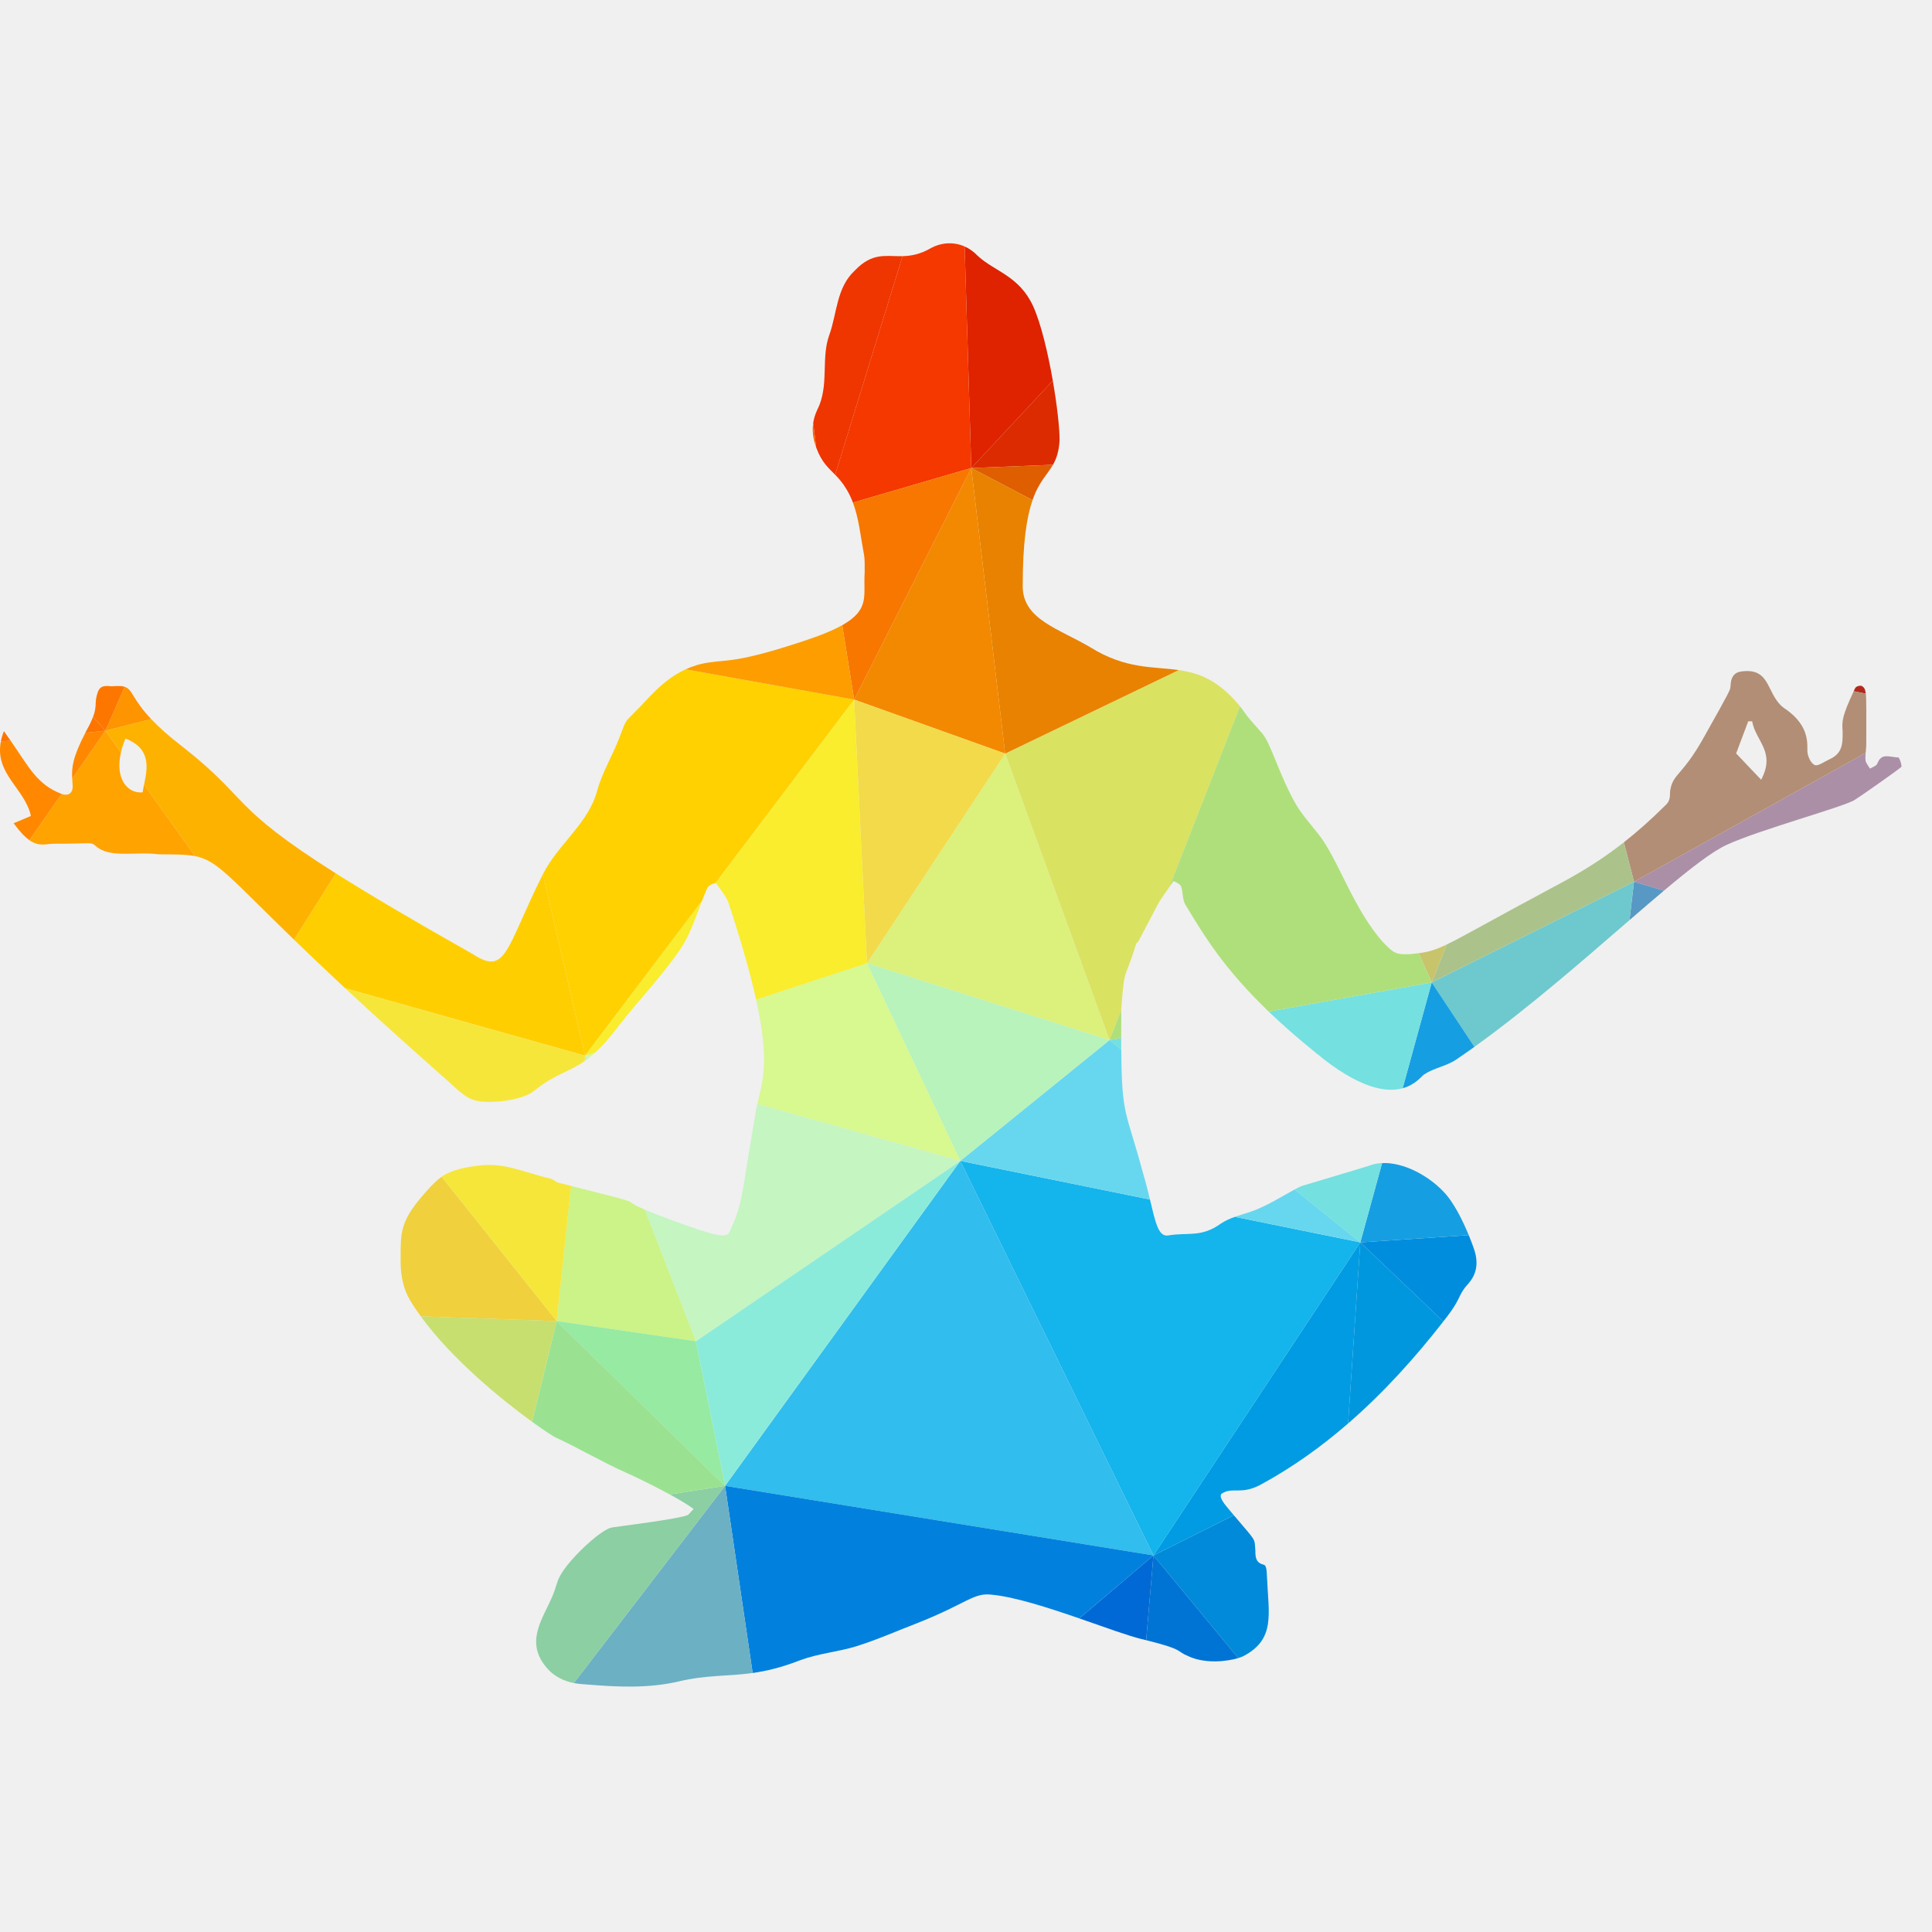
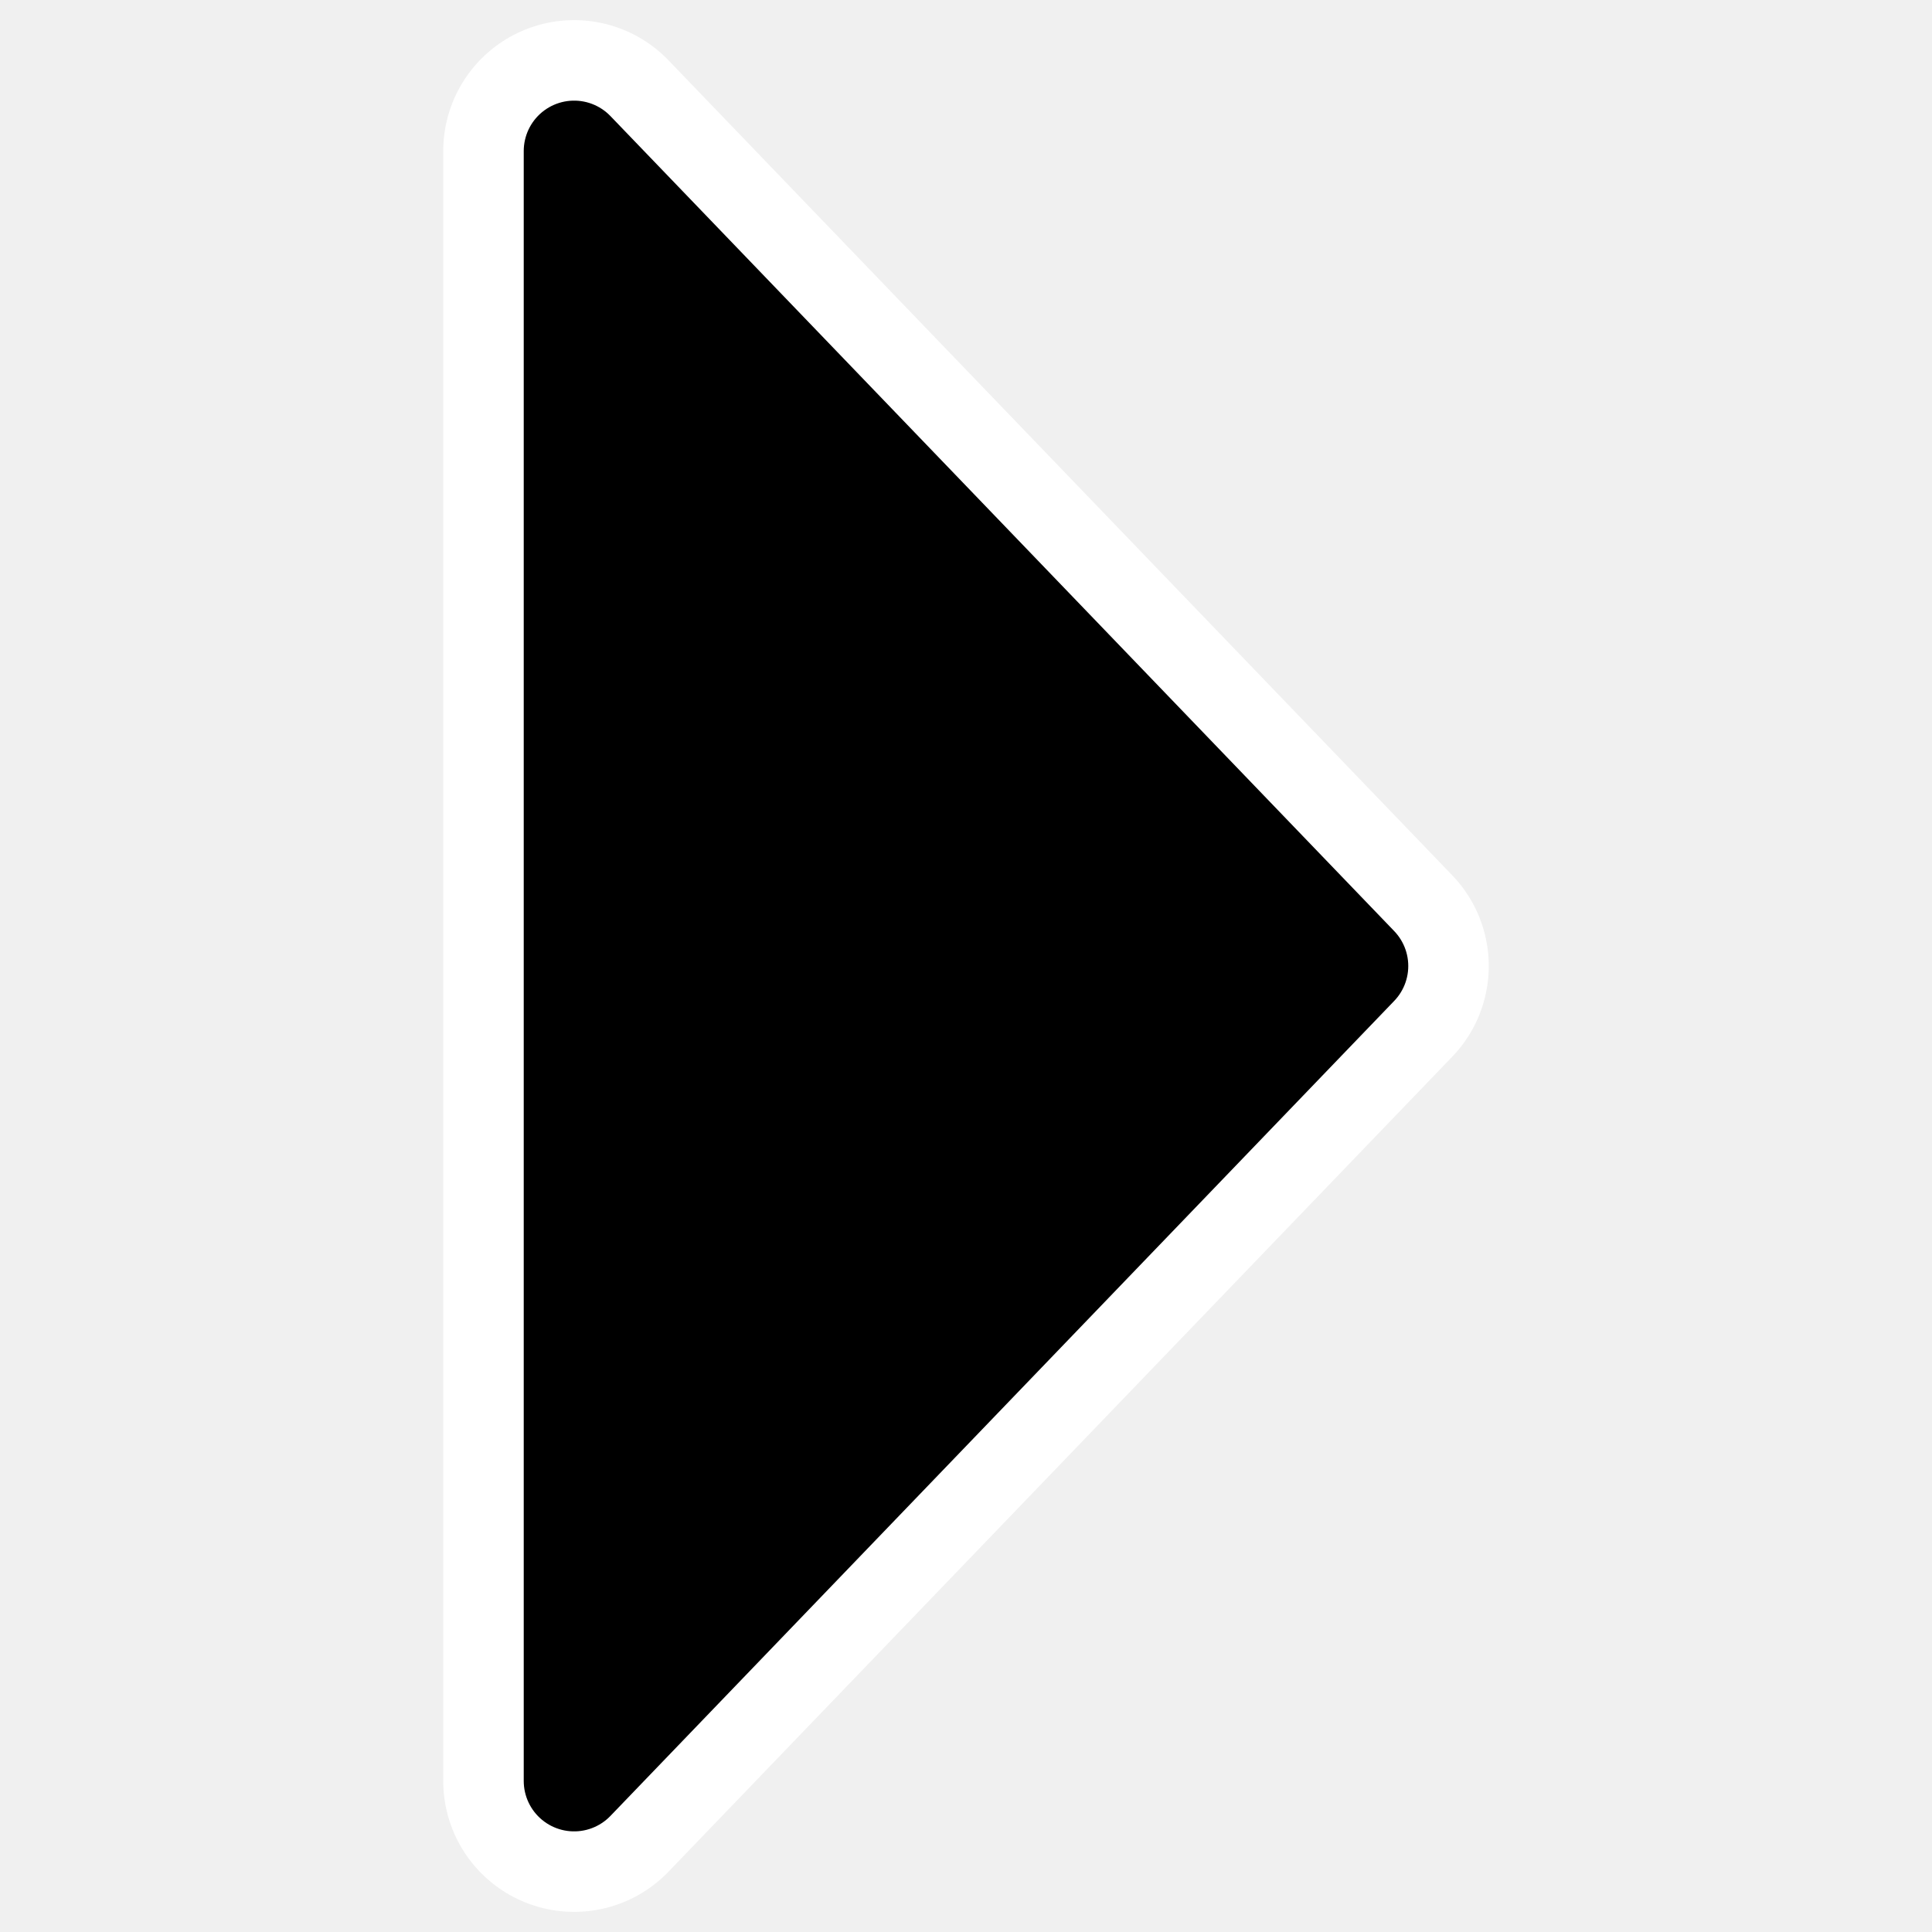
- <svg xmlns="http://www.w3.org/2000/svg" version="1.1" id="svg13588" width="800" height="800" viewBox="0 0 800 800">
-   <defs id="defs13592">
-     <clipPath clipPathUnits="userSpaceOnUse" id="clipPath13604">
-       <path d="M 0,600 H 600 V 0 H 0 Z" id="path13602" />
-     </clipPath>
-   </defs>
-   <g id="g13596" transform="matrix(1.333333,0,0,-1.333333,0,800)">
-     <g id="g13598">
-       <g id="g13600" clip-path="url(#clipPath13604)">
-         <g id="g13606" transform="translate(578.1914,386.9897)">
-           <path d="m 0,0 c -0.485,0.142 -1.749,-0.009 -2.118,-0.805 -0.135,-0.289 -0.265,-0.568 -0.391,-0.84 L 1.248,-2.419 C 1.076,-0.893 0.722,-0.488 0,0" style="fill:#b4281c;fill-opacity:1;fill-rule:nonzero;stroke:none" id="path13608" />
-         </g>
-         <g id="g13610" transform="translate(516.7393,323.3911)">
-           <path d="m 0,0 c 8.265,6.945 15.04,12.196 19.5,14.237 10.155,4.67 35.493,11.545 39.625,13.864 0.943,0.516 14.303,9.853 14.684,10.425 -0.098,0.981 -0.378,1.987 -0.901,2.823 -2.305,0.126 -4.492,0.99 -5.66,-0.311 -0.594,-0.488 -0.775,-1.254 -1.141,-1.888 -0.596,-0.578 -1.405,-0.848 -2.122,-1.236 -0.458,0.824 -1.155,1.538 -1.358,2.481 -0.084,0.8 -0.041,1.598 0.027,2.396 L -9.285,2.777 Z" style="fill:#ab8fa7;fill-opacity:1;fill-rule:nonzero;stroke:none" id="path13612" />
-         </g>
-         <g id="g13614" transform="translate(506.0645,314.2578)">
-           <path d="M 0,0 C 3.766,3.255 7.341,6.332 10.675,9.133 L 1.39,11.911 Z" style="fill:#5898c4;fill-opacity:1;fill-rule:nonzero;stroke:none" id="path13616" />
-         </g>
-         <g id="g13618" transform="translate(542.9297,375.9956)">
-           <path d="m 0,0 c 0.396,0.003 0.803,0.003 1.212,0.006 1.118,-6.253 7.396,-9.463 2.804,-18.155 -2.629,2.69 -5.165,5.469 -7.77,8.178 C -2.536,-6.635 -1.227,-3.333 0,0 m 36.464,-9.814 c 0.09,1.05 0.227,2.101 0.194,3.155 C 36.641,2.424 36.741,6.518 36.51,8.575 L 32.753,9.349 C 29.245,1.765 29.028,0.082 29.318,-3.117 c 0.044,-4.188 -0.11,-6.974 -4.405,-8.84 -1.442,-0.683 -3.037,-1.885 -4.11,-1.685 -1.323,0.443 -2.27,2.665 -2.423,4.089 -0.148,2.113 0.974,7.868 -6.611,13.23 C 5.387,7.579 7.566,16.667 -1.915,15.505 -5.617,15.143 -5.384,11.813 -5.531,10.57 -5.709,9.602 -5.59,9.583 -13.534,-4.541 c -6.705,-12.148 -9.663,-11.606 -10.61,-16.477 -0.427,-1.395 0.406,-3.207 -1.485,-4.977 -4.624,-4.6 -8.894,-8.37 -12.996,-11.593 l 3.149,-12.239 z" style="fill:#b28e76;fill-opacity:1;fill-rule:nonzero;stroke:none" id="path13620" />
-         </g>
-         <g id="g13622" transform="translate(444.6328,294.9004)">
-           <path d="M 0,0 13.263,-20.008 C 30.065,-7.961 47.111,6.977 61.432,19.357 l 1.389,11.911 z" style="fill:#6dc9cd;fill-opacity:1;fill-rule:nonzero;stroke:none" id="path13624" />
-         </g>
-         <g id="g13626" transform="translate(507.4541,326.1685)">
-           <path d="M 0,0 -3.149,12.239 C -10.905,6.146 -18.054,2.011 -25.83,-2.068 -44.614,-12.122 -52.949,-16.987 -58.164,-19.485 l -4.657,-11.783 z" style="fill:#abc38b;fill-opacity:1;fill-rule:nonzero;stroke:none" id="path13628" />
-         </g>
-         <g id="g13630" transform="translate(449.29,306.6836)">
-           <path d="m 0,0 c -3.591,-1.721 -5.704,-2.318 -8.728,-2.715 l 4.071,-9.068 z" style="fill:#c8c46c;fill-opacity:1;fill-rule:nonzero;stroke:none" id="path13632" />
-         </g>
-         <g id="g13634" transform="translate(418.6631,157.9316)">
-           <path d="M 0,0 C 11.132,9.652 20.939,20.578 29.581,31.682 L 3.797,56.238 Z" style="fill:#0097de;fill-opacity:1;fill-rule:nonzero;stroke:none" id="path13636" />
-         </g>
-         <g id="g13638" transform="translate(448.2441,189.6133)">
-           <path d="m 0,0 c 0.379,0.486 0.757,0.973 1.131,1.459 3.886,5.062 3.449,6.111 5.46,8.9 1.073,1.479 5.215,4.541 3.137,11.524 -0.078,0.267 -0.748,2.26 -1.842,4.918 l -33.67,-2.244 z" style="fill:#008dde;fill-opacity:1;fill-rule:nonzero;stroke:none" id="path13640" />
-         </g>
-         <g id="g13642" transform="translate(456.1299,216.4141)">
-           <path d="m 0,0 c -1.766,4.285 -4.641,10.299 -7.939,13.605 -4.687,4.918 -12.329,9.075 -18.967,8.778 L -33.67,-2.244 Z" style="fill:#169ee2;fill-opacity:1;fill-rule:nonzero;stroke:none" id="path13644" />
-         </g>
-         <g id="g13646" transform="translate(435.6045,262.0293)">
-           <path d="m 0,0 c 4.052,1.113 5.959,3.859 6.686,4.307 3.06,2.017 6.854,2.531 9.904,4.576 1.894,1.283 3.797,2.613 5.701,3.98 L 9.028,32.871 Z" style="fill:#169ee2;fill-opacity:1;fill-rule:nonzero;stroke:none" id="path13648" />
-         </g>
-         <g id="g13650" transform="translate(344.5723,276.9902)">
-           <path d="m 0,0 3.646,9.332 c 0,0.129 0,0.252 10e-4,0.383 1.077,13.767 0.874,7.99 4.692,20.359 0.224,0.184 0.498,0.332 0.634,0.604 7.217,13.488 5.145,10.521 9.594,16.842 l 21.942,56.157 c -0.112,0.141 -0.224,0.283 -0.339,0.42 -6.587,7.817 -12.498,9.928 -18.669,10.813 L -32.406,88.975 Z" style="fill:#dae262;fill-opacity:1;fill-rule:nonzero;stroke:none" id="path13652" />
-         </g>
-         <g id="g13654" transform="translate(384.5479,85.0684)">
-           <path d="m 0,0 c 0.72,0.219 1.31,0.449 1.722,0.67 9.897,5.273 7.686,12.971 7.195,24.621 -0.08,0.568 0.076,3.545 -1.021,3.701 -2.269,0.584 -2.601,2.041 -2.583,4.342 -0.311,4.213 0.387,2.619 -6.684,11.029 l -24.96,-12.48 z" style="fill:#008ad9;fill-opacity:1;fill-rule:nonzero;stroke:none" id="path13656" />
-         </g>
-         <g id="g13658" transform="translate(429.2236,238.7969)">
-           <path d="m 0,0 c -0.978,-0.045 -1.934,-0.184 -2.855,-0.434 0,0 0.9,0.18 -21.882,-6.609 -0.606,-0.205 -1.431,-0.613 -2.411,-1.143 l 20.384,-16.441 z" style="fill:#74e0e0;fill-opacity:1;fill-rule:nonzero;stroke:none" id="path13660" />
-         </g>
-         <g id="g13662" transform="translate(348.2188,274.0508)">
-           <path d="M 0,0 C -0.009,1.127 -0.015,2.322 -0.017,3.59 L -3.646,2.939 Z" style="fill:#74e0e0;fill-opacity:1;fill-rule:nonzero;stroke:none" id="path13664" />
-         </g>
-         <g id="g13666" transform="translate(394.0088,285.8398)">
-           <path d="M 0,0 C 4.135,-3.971 8.962,-8.229 14.681,-12.848 28.211,-24.057 36.56,-25.195 41.596,-23.811 L 50.624,9.061 Z" style="fill:#74e0e0;fill-opacity:1;fill-rule:nonzero;stroke:none" id="path13668" />
-         </g>
-         <g id="g13670" transform="translate(364.4443,326.3667)">
-           <path d="m 0,0 c 0.849,-0.372 1.78,-0.771 2.321,-1.565 0.775,-1.99 0.28,-4.357 1.614,-6.159 5.67,-9.397 11.731,-19.461 25.629,-32.803 l 50.624,9.061 -4.07,9.068 c -0.803,-0.103 -1.67,-0.195 -2.646,-0.289 -4.493,-0.166 -4.938,0.219 -8.271,3.572 -9.275,10.226 -14.161,26.168 -20.166,33.657 -2.34,3.004 -4.916,5.839 -6.899,9.101 -5.15,8.855 -7.877,19.108 -10.539,22.186 -1.212,1.427 -2.512,2.773 -3.717,4.206 -1.171,1.352 -2.13,2.869 -3.243,4.266 L -1.305,-1.856 C -0.922,-1.311 -0.49,-0.699 0,0" style="fill:#afdf7b;fill-opacity:1;fill-rule:nonzero;stroke:none" id="path13672" />
-         </g>
-         <g id="g13674" transform="translate(348.2021,277.6406)">
-           <path d="M 0,0 C -0.006,2.57 0.001,5.447 0.016,8.682 L -3.63,-0.65 Z" style="fill:#afdf7b;fill-opacity:1;fill-rule:nonzero;stroke:none" id="path13676" />
-         </g>
-         <g id="g13678" transform="translate(326.9551,481.7827)">
-           <path d="m 0,0 c -1.489,8.546 -3.643,17.625 -6.05,23.015 -4.362,9.577 -11.904,10.8 -17.282,15.756 -1.261,1.333 -2.633,2.275 -4.04,2.898 l 2.065,-68.797 z" style="fill:#df2200;fill-opacity:1;fill-rule:nonzero;stroke:none" id="path13680" />
-         </g>
-         <g id="g13682" transform="translate(358.2168,116.9512)">
-           <path d="m 0,0 24.96,12.48 c -0.54,0.643 -1.124,1.342 -1.759,2.108 -0.691,0.85 -2.932,3.281 -2.155,4.496 3.416,2.367 5.94,-0.412 12.111,2.818 9.886,5.338 18.958,11.852 27.289,19.078 l 3.797,56.239 z" style="fill:#009be2;fill-opacity:1;fill-rule:nonzero;stroke:none" id="path13684" />
-         </g>
-         <g id="g13686" transform="translate(358.2168,116.9512)">
-           <path d="m 0,0 64.243,97.219 -38.941,7.929 c -1.491,-0.529 -2.939,-1.154 -4.268,-2.031 -6.223,-4.517 -10.297,-2.685 -16.513,-3.756 -3.008,-0.422 -3.884,3.998 -5.599,11.16 l -58.901,11.997 z" style="fill:#14b4ec;fill-opacity:1;fill-rule:nonzero;stroke:none" id="path13688" />
-         </g>
-         <g id="g13690" transform="translate(327.0127,455.6626)">
-           <path d="M 0,0 C 1.056,1.846 1.834,4.053 2.053,7.606 2.06,11.404 1.262,18.553 -0.058,26.12 L -25.364,-1.008 Z" style="fill:#dc2b00;fill-opacity:1;fill-rule:nonzero;stroke:none" id="path13692" />
-         </g>
-         <g id="g13694" transform="translate(320.665,444.6831)">
-           <path d="M 0,0 C 2.002,5.78 4.568,7.867 6.348,10.979 L -19.017,9.972 Z" style="fill:#df5e00;fill-opacity:1;fill-rule:nonzero;stroke:none" id="path13696" />
-         </g>
-         <g id="g13698" transform="translate(298.2373,239.4687)">
-           <path d="m 0,0 58.901,-11.996 c -0.567,2.369 -1.225,5.039 -2.084,7.934 -5.329,19.917 -6.67,17.406 -6.836,38.644 l -3.646,2.939 z" style="fill:#67d7ef;fill-opacity:1;fill-rule:nonzero;stroke:none" id="path13700" />
-         </g>
-         <g id="g13702" transform="translate(402.0752,230.6113)">
-           <path d="m 0,0 c -3.558,-1.924 -9.174,-5.475 -13.905,-6.996 -1.537,-0.522 -3.117,-0.969 -4.652,-1.516 l 38.942,-7.929 z" style="fill:#67d7ef;fill-opacity:1;fill-rule:nonzero;stroke:none" id="path13704" />
-         </g>
-         <g id="g13706" transform="translate(355.9492,90.625)">
-           <path d="m 0,0 c 12.19,-3.049 8.91,-3.252 13.257,-5.043 5.149,-2.332 11.83,-1.578 15.342,-0.514 L 2.268,26.326 Z" style="fill:#0074d4;fill-opacity:1;fill-rule:nonzero;stroke:none" id="path13708" />
-         </g>
-         <g id="g13710" transform="translate(312.166,365.9653)">
-           <path d="M 0,0 53.907,25.935 C 45.898,27.082 37.452,26.165 26.52,32.973 16.573,38.858 5.767,41.569 5.446,51.589 5.408,65.657 6.734,73.622 8.499,78.718 l -19.017,9.971 z" style="fill:#e88200;fill-opacity:1;fill-rule:nonzero;stroke:none" id="path13712" />
-         </g>
-         <g id="g13714" transform="translate(312.166,365.9653)">
-           <path d="M 0,0 -42.923,-65.096 32.406,-88.975 Z" style="fill:#dcf07c;fill-opacity:1;fill-rule:nonzero;stroke:none" id="path13716" />
-         </g>
-         <g id="g13718" transform="translate(225.1816,138.5547)">
-           <path d="M 0,0 133.035,-21.604 73.056,100.914 Z" style="fill:#31bded;fill-opacity:1;fill-rule:nonzero;stroke:none" id="path13720" />
-         </g>
-         <g id="g13722" transform="translate(355.9492,90.625)">
-           <path d="M 0,0 2.268,26.326 -20.757,6.762 c 8,-2.766 15.308,-5.459 19.29,-6.401 C -0.953,0.236 -0.467,0.115 0,0" style="fill:#0069d5;fill-opacity:1;fill-rule:nonzero;stroke:none" id="path13724" />
-         </g>
-         <g id="g13726" transform="translate(225.1816,138.5547)">
-           <path d="m 0,0 8.559,-58.115 c 4.263,0.603 8.996,1.705 14.864,4.004 5.525,2.033 11.453,2.527 17.073,4.213 6.626,2.05 12.966,4.882 19.431,7.369 15.21,6.023 17.269,9.484 22.973,8.716 7.048,-0.658 17.572,-4.058 27.111,-7.355 l 23.024,19.564 z" style="fill:#0181dd;fill-opacity:1;fill-rule:nonzero;stroke:none" id="path13728" />
-         </g>
-         <g id="g13730" transform="translate(216.0854,183.4687)">
-           <path d="M 0,0 9.096,-44.914 82.152,56 Z" style="fill:#8bebdb;fill-opacity:1;fill-rule:nonzero;stroke:none" id="path13732" />
-         </g>
-         <g id="g13734" transform="translate(301.6484,454.6548)">
-           <path d="M 0,0 -36.386,-71.918 10.518,-88.689 Z" style="fill:#f38900;fill-opacity:1;fill-rule:nonzero;stroke:none" id="path13736" />
-         </g>
-         <g id="g13738" transform="translate(269.2427,300.8691)">
-           <path d="M 0,0 28.995,-61.4 75.33,-23.879 Z" style="fill:#b7f3bb;fill-opacity:1;fill-rule:nonzero;stroke:none" id="path13740" />
-         </g>
-         <g id="g13742" transform="translate(265.4712,515.9917)">
-           <path d="m 0,0 c -5.74,-5.332 -5.494,-13.276 -7.929,-20.031 -2.488,-6.871 -0.271,-14.435 -3.022,-21.654 -0.332,-0.95 -1.548,-2.81 -1.973,-5.643 l 0.931,-7.638 c 0.022,-0.059 0.041,-0.118 0.064,-0.179 1.682,-4.462 3.688,-6.111 5.816,-8.281 L 14.817,4.458 C 9.663,4.323 5.518,5.767 0,0" style="fill:#ef3500;fill-opacity:1;fill-rule:nonzero;stroke:none" id="path13744" />
-         </g>
-         <g id="g13746" transform="translate(299.583,523.4517)">
-           <path d="m 0,0 c -3.692,1.637 -7.625,1.069 -10.417,-0.463 -3.42,-2.001 -6.277,-2.471 -8.877,-2.539 l -20.931,-67.884 c 1.127,-1.148 2.288,-2.443 3.454,-4.38 0.842,-1.365 1.515,-2.792 2.068,-4.264 l 36.768,10.733 z" style="fill:#f43800;fill-opacity:1;fill-rule:nonzero;stroke:none" id="path13748" />
-         </g>
-         <g id="g13750" transform="translate(301.6484,454.6548)">
-           <path d="m 0,0 -36.768,-10.733 c 1.894,-5.034 2.391,-10.602 3.426,-16.089 0.347,-1.888 0.184,-3.81 0.224,-5.716 -0.475,-7.014 1.782,-11.357 -6.969,-16.273 l 3.701,-23.107 z" style="fill:#f77700;fill-opacity:1;fill-rule:nonzero;stroke:none" id="path13752" />
-         </g>
-         <g id="g13754" transform="translate(265.2627,382.7368)">
-           <path d="m 0,0 3.98,-81.868 42.923,65.097 z" style="fill:#f2da4a;fill-opacity:1;fill-rule:nonzero;stroke:none" id="path13756" />
-         </g>
-         <g id="g13758" transform="translate(253.478,461.0259)">
-           <path d="M 0,0 -0.931,7.638 C -1.237,5.602 -1.132,3.064 0,0" style="fill:#fb6100;fill-opacity:1;fill-rule:nonzero;stroke:none" id="path13760" />
-         </g>
-         <g id="g13762" transform="translate(269.2427,300.8691)">
-           <path d="m 0,0 -34.43,-11.291 c 4.375,-19.814 1.914,-25.602 0.369,-32.424 L 28.995,-61.4 Z" style="fill:#d8f890;fill-opacity:1;fill-rule:nonzero;stroke:none" id="path13764" />
-         </g>
-         <g id="g13766" transform="translate(183.2183,271.7305)">
-           <path d="M 0,0 C 0.559,0.451 1.134,0.947 1.728,1.496 L -1.529,0.428 Z" style="fill:#d8f890;fill-opacity:1;fill-rule:nonzero;stroke:none" id="path13768" />
-         </g>
-         <g id="g13770" transform="translate(298.2373,239.4687)">
-           <path d="m 0,0 -63.056,17.686 c -0.217,-0.959 -0.416,-1.94 -0.575,-2.981 -4.827,-28.373 -3.895,-27.422 -7.923,-36.496 -0.886,-2.527 -4.431,-1.537 -17.768,3.27 -4.097,1.519 -6.828,2.607 -8.685,3.404 L -82.152,-56 Z" style="fill:#c5f5c1;fill-opacity:1;fill-rule:nonzero;stroke:none" id="path13772" />
-         </g>
-         <g id="g13774" transform="translate(182.1704,270.9199)">
-           <path d="M 0,0 C 0.343,0.254 0.692,0.523 1.048,0.811 L -0.481,1.238 Z" style="fill:#c5f5c1;fill-opacity:1;fill-rule:nonzero;stroke:none" id="path13776" />
-         </g>
-         <g id="g13778" transform="translate(178.2236,77.3145)">
-           <path d="m 0,0 c 1.748,-0.338 3.177,-0.359 3.87,-0.437 9.577,-0.79 19.166,-1.26 28.525,0.898 C 41.31,2.6 47.604,2.004 55.517,3.125 L 46.958,61.24 Z" style="fill:#6cb0c4;fill-opacity:1;fill-rule:nonzero;stroke:none" id="path13780" />
-         </g>
-         <g id="g13782" transform="translate(212.9209,392.1343)">
-           <path d="m 0,0 c -7.358,-3.378 -11.848,-9.501 -15.415,-12.913 -3.459,-3.684 -2.798,-1.984 -5.258,-8.591 -1.752,-4.541 -4.212,-8.777 -5.869,-13.361 -0.621,-1.584 -0.969,-3.253 -1.559,-4.849 -3.336,-9.049 -11.784,-15.183 -16.209,-23.89 -10e-4,-10e-4 -0.003,-0.004 -0.004,-0.007 l 13.083,-56.365 36.298,48.028 c 0.446,1.161 0.907,2.314 1.402,3.45 0.192,0.404 0.393,1.573 2.82,2.136 l 43.053,56.964 z" style="fill:#ffd100;fill-opacity:1;fill-rule:nonzero;stroke:none" id="path13784" />
-         </g>
-         <g id="g13786" transform="translate(184.9458,273.2266)">
-           <path d="m 0,0 c 2.113,1.949 4.474,4.564 7.256,8.246 6.137,7.947 13.187,15.176 18.881,23.467 3.187,4.646 4.897,10.023 6.905,15.246 L -3.256,-1.068 Z" style="fill:#f9ed2d;fill-opacity:1;fill-rule:nonzero;stroke:none" id="path13788" />
-         </g>
-         <g id="g13790" transform="translate(265.2627,382.7368)">
-           <path d="m 0,0 -43.053,-56.965 c 0.032,0.007 0.059,0.016 0.092,0.023 1.473,-2.116 3.247,-4.095 4.089,-6.579 4.089,-12.477 6.753,-22.079 8.422,-29.638 l 34.43,11.291 z" style="fill:#f9ed2d;fill-opacity:1;fill-rule:nonzero;stroke:none" id="path13792" />
-         </g>
-         <g id="g13794" transform="translate(261.561,405.8433)">
-           <path d="m 0,0 c -2.75,-1.545 -6.583,-3.145 -11.933,-4.904 -20.513,-6.807 -23.499,-5.765 -29.432,-6.675 -2.707,-0.38 -5.114,-1.138 -7.275,-2.13 l 52.342,-9.398 z" style="fill:#fd9d00;fill-opacity:1;fill-rule:nonzero;stroke:none" id="path13796" />
-         </g>
-         <g id="g13798" transform="translate(216.0854,183.4687)">
-           <path d="m 0,0 -15.855,40.883 c -9.291,3.988 3.366,0.662 -22.866,7.346 L -43.208,6.254 Z" style="fill:#cbf387;fill-opacity:1;fill-rule:nonzero;stroke:none" id="path13800" />
-         </g>
-         <g id="g13802" transform="translate(181.5063,270.4414)">
-           <path d="M 0,0 C 0.219,0.152 0.44,0.312 0.664,0.478 L 0.183,1.717 Z" style="fill:#cbf387;fill-opacity:1;fill-rule:nonzero;stroke:none" id="path13804" />
-         </g>
-         <g id="g13806" transform="translate(208.02,135.877)">
-           <path d="M 0,0 C 3.134,-1.705 5.926,-3.359 7.395,-4.527 6.783,-5.061 6.337,-5.752 5.719,-6.275 c -1.337,-1.192 -23.474,-3.84 -24.076,-4.055 -4.022,-1.281 -13.359,-10.352 -15.739,-14.982 -1.006,-1.821 -1.362,-3.893 -2.164,-5.792 -2.845,-7.011 -8.646,-14.029 -2.605,-21.931 2.726,-3.654 6.299,-4.99 9.069,-5.528 L 17.162,2.678 Z" style="fill:#8bcfa3;fill-opacity:1;fill-rule:nonzero;stroke:none" id="path13808" />
-         </g>
-         <g id="g13810" transform="translate(172.8774,189.7227)">
-           <path d="M 0,0 52.304,-51.168 43.208,-6.254 Z" style="fill:#96eaa2;fill-opacity:1;fill-rule:nonzero;stroke:none" id="path13812" />
-         </g>
-         <g id="g13814" transform="translate(172.8774,189.7227)">
-           <path d="m 0,0 -7.637,-31.27 c 3.667,-2.658 6.324,-4.375 7.192,-4.82 7.389,-3.402 14.389,-7.594 21.821,-10.904 2.728,-1.201 8.696,-4.094 13.767,-6.852 l 17.161,2.678 z" style="fill:#9ae292;fill-opacity:1;fill-rule:nonzero;stroke:none" id="path13816" />
-         </g>
-         <g id="g13818" transform="translate(168.6074,328.5229)">
-           <path d="m 0,0 c -11.738,-23.529 -11.302,-31.66 -21.896,-24.757 -18.937,10.683 -32.469,18.709 -42.418,25.002 l -12.992,-20.584 c 4.429,-4.291 9.657,-9.283 15.89,-15.086 l 74.498,-20.94 z" style="fill:#ffce00;fill-opacity:1;fill-rule:nonzero;stroke:none" id="path13820" />
-         </g>
-         <g id="g13822" transform="translate(137.1387,234.541)">
-           <path d="m 0,0 c -1.537,-1.059 -2.47,-2.176 -3.458,-3.123 -10.068,-10.852 -9.165,-13.883 -9.26,-23.637 0.043,-3.965 0.834,-8.011 2.866,-11.465 1.019,-1.714 2.16,-3.427 3.393,-5.127 l 42.198,-1.466 z" style="fill:#f0d03c;fill-opacity:1;fill-rule:nonzero;stroke:none" id="path13824" />
-         </g>
-         <g id="g13826" transform="translate(107.1909,293.0977)">
-           <path d="m 0,0 c 7.815,-7.275 17.21,-15.828 28.605,-25.885 9.381,-8.099 9.154,-10.064 19.65,-9.246 3.198,0.342 7.985,1.262 10.469,3.293 6.432,5.234 10.463,5.602 15.591,9.182 l 0.184,1.717 z" style="fill:#f6e63a;fill-opacity:1;fill-rule:nonzero;stroke:none" id="path13828" />
-         </g>
-         <g id="g13830" transform="translate(177.3643,231.6973)">
-           <path d="M 0,0 C -1.25,0.318 -2.586,0.66 -4.019,1.025 -4.932,1.332 -5.602,2.145 -6.576,2.311 -14.828,4.234 -20.919,7.525 -29.362,6.232 -35.081,5.557 -38.186,4.25 -40.226,2.844 L -4.487,-41.975 Z" style="fill:#f6e63a;fill-opacity:1;fill-rule:nonzero;stroke:none" id="path13832" />
-         </g>
-         <g id="g13834" transform="translate(130.6802,191.1895)">
-           <path d="m 0,0 c 9.73,-13.412 25.341,-26.055 34.56,-32.736 l 7.637,31.269 z" style="fill:#c7df6f;fill-opacity:1;fill-rule:nonzero;stroke:none" id="path13836" />
-         </g>
-         <g id="g13838" transform="translate(56.7227,368.0815)">
-           <path d="m 0,0 c -4.445,3.398 -7.547,6.24 -9.778,8.602 l -14.208,-3.612 4.815,-6.731 c 0.309,1.335 0.768,2.766 1.413,4.3 8.121,-3.178 6.81,-9.274 5.773,-14.345 L 3.873,-33.953 c 6.915,-1.379 10.594,-6.458 30.706,-25.945 l 12.992,20.585 C 14.247,-18.236 21.153,-16.635 0,0" style="fill:#feb200;fill-opacity:1;fill-rule:nonzero;stroke:none" id="path13840" />
-         </g>
-         <g id="g13842" transform="translate(46.9448,376.6831)">
-           <path d="M 0,0 C -6,6.35 -5.693,9.213 -8.216,10.023 L -14.209,-3.611 Z" style="fill:#fe9400;fill-opacity:1;fill-rule:nonzero;stroke:none" id="path13844" />
-         </g>
-         <g id="g13846" transform="translate(44.2983,353.9419)">
-           <path d="M 0,0 C -4.392,-0.536 -8.714,3.901 -6.747,12.398 L -11.562,19.13 -21.876,4.264 c 0.042,-0.755 0.105,-1.526 0.151,-2.371 0.043,-1.914 -1.115,-3.187 -3.419,-2.41 -0.012,0.005 -0.024,0.011 -0.038,0.016 l -9.97,-14.371 c 3.016,-2.116 5.047,-1.11 7.693,-1.097 11.549,-0.04 11.379,0.704 12.926,-0.741 4.452,-3.88 12.301,-1.605 19.468,-2.537 5.205,-0.057 8.551,-0.006 11.362,-0.567 L 0.439,2.354 C 0.272,1.537 0.112,0.747 0,0" style="fill:#ffa300;fill-opacity:1;fill-rule:nonzero;stroke:none" id="path13848" />
-         </g>
-         <g id="g13850" transform="translate(38.729,386.7065)">
-           <path d="M 0,0 C -0.873,0.28 -2.083,0.315 -4.011,0.164 -5.262,0.213 -7.534,0.788 -8.336,-1.61 -9.564,-5.017 -8.434,-5.657 -9.828,-9.336 l 3.835,-4.299 z" style="fill:#fd7700;fill-opacity:1;fill-rule:nonzero;stroke:none" id="path13852" />
-         </g>
-         <g id="g13854" transform="translate(3.2769,370.0132)">
-           <path d="m 0,0 -3.018,-0.312 c -1.925,-10.076 7.434,-14.539 9.35,-23.095 -1.796,-0.753 -3.579,-1.54 -5.381,-2.269 1.949,-2.675 3.537,-4.299 4.918,-5.267 l 9.97,14.371 C 8.256,-13.681 5.736,-8.311 0,0" style="fill:#ff8800;fill-opacity:1;fill-rule:nonzero;stroke:none" id="path13856" />
-         </g>
-         <g id="g13858" transform="translate(26.4971,372.4243)">
-           <path d="M 0,0 C -4.024,-7.823 -4.262,-10.867 -4.075,-14.219 L 6.239,0.648 Z" style="fill:#ff8800;fill-opacity:1;fill-rule:nonzero;stroke:none" id="path13860" />
-         </g>
-         <g id="g13862" transform="translate(28.9014,377.3706)">
-           <path d="M 0,0 C -0.405,-1.069 -1.022,-2.393 -1.974,-4.117 -2.123,-4.4 -2.265,-4.676 -2.404,-4.946 l 6.239,0.647 z" style="fill:#fd7400;fill-opacity:1;fill-rule:nonzero;stroke:none" id="path13864" />
-         </g>
-         <g id="g13866" transform="translate(1.2061,372.9331)">
-           <path d="M 0,0 C -0.444,-1.142 -0.752,-2.216 -0.947,-3.232 L 2.071,-2.92 C 1.424,-1.983 0.74,-1.012 0,0" style="fill:#fd7400;fill-opacity:1;fill-rule:nonzero;stroke:none" id="path13868" />
-         </g>
-       </g>
-     </g>
+ <svg xmlns="http://www.w3.org/2000/svg" width="60" height="60" version="1.0">
+   <g class="layer">
+     <path d="m17.83,55.31l24.34,-25.31l-24.34,-25.31l0,50.62z" fill="none" id="path1708" stroke="#ffffff" stroke-linecap="round" stroke-linejoin="round" stroke-width="8.13" />
+     <path d="m17.83,55.31l24.34,-25.31l-24.34,-25.31l0,50.62z" fill="#000000" fill-rule="evenodd" id="path826" stroke="#000000" stroke-linecap="round" stroke-linejoin="round" stroke-width="3.13" />
  </g>
</svg>
